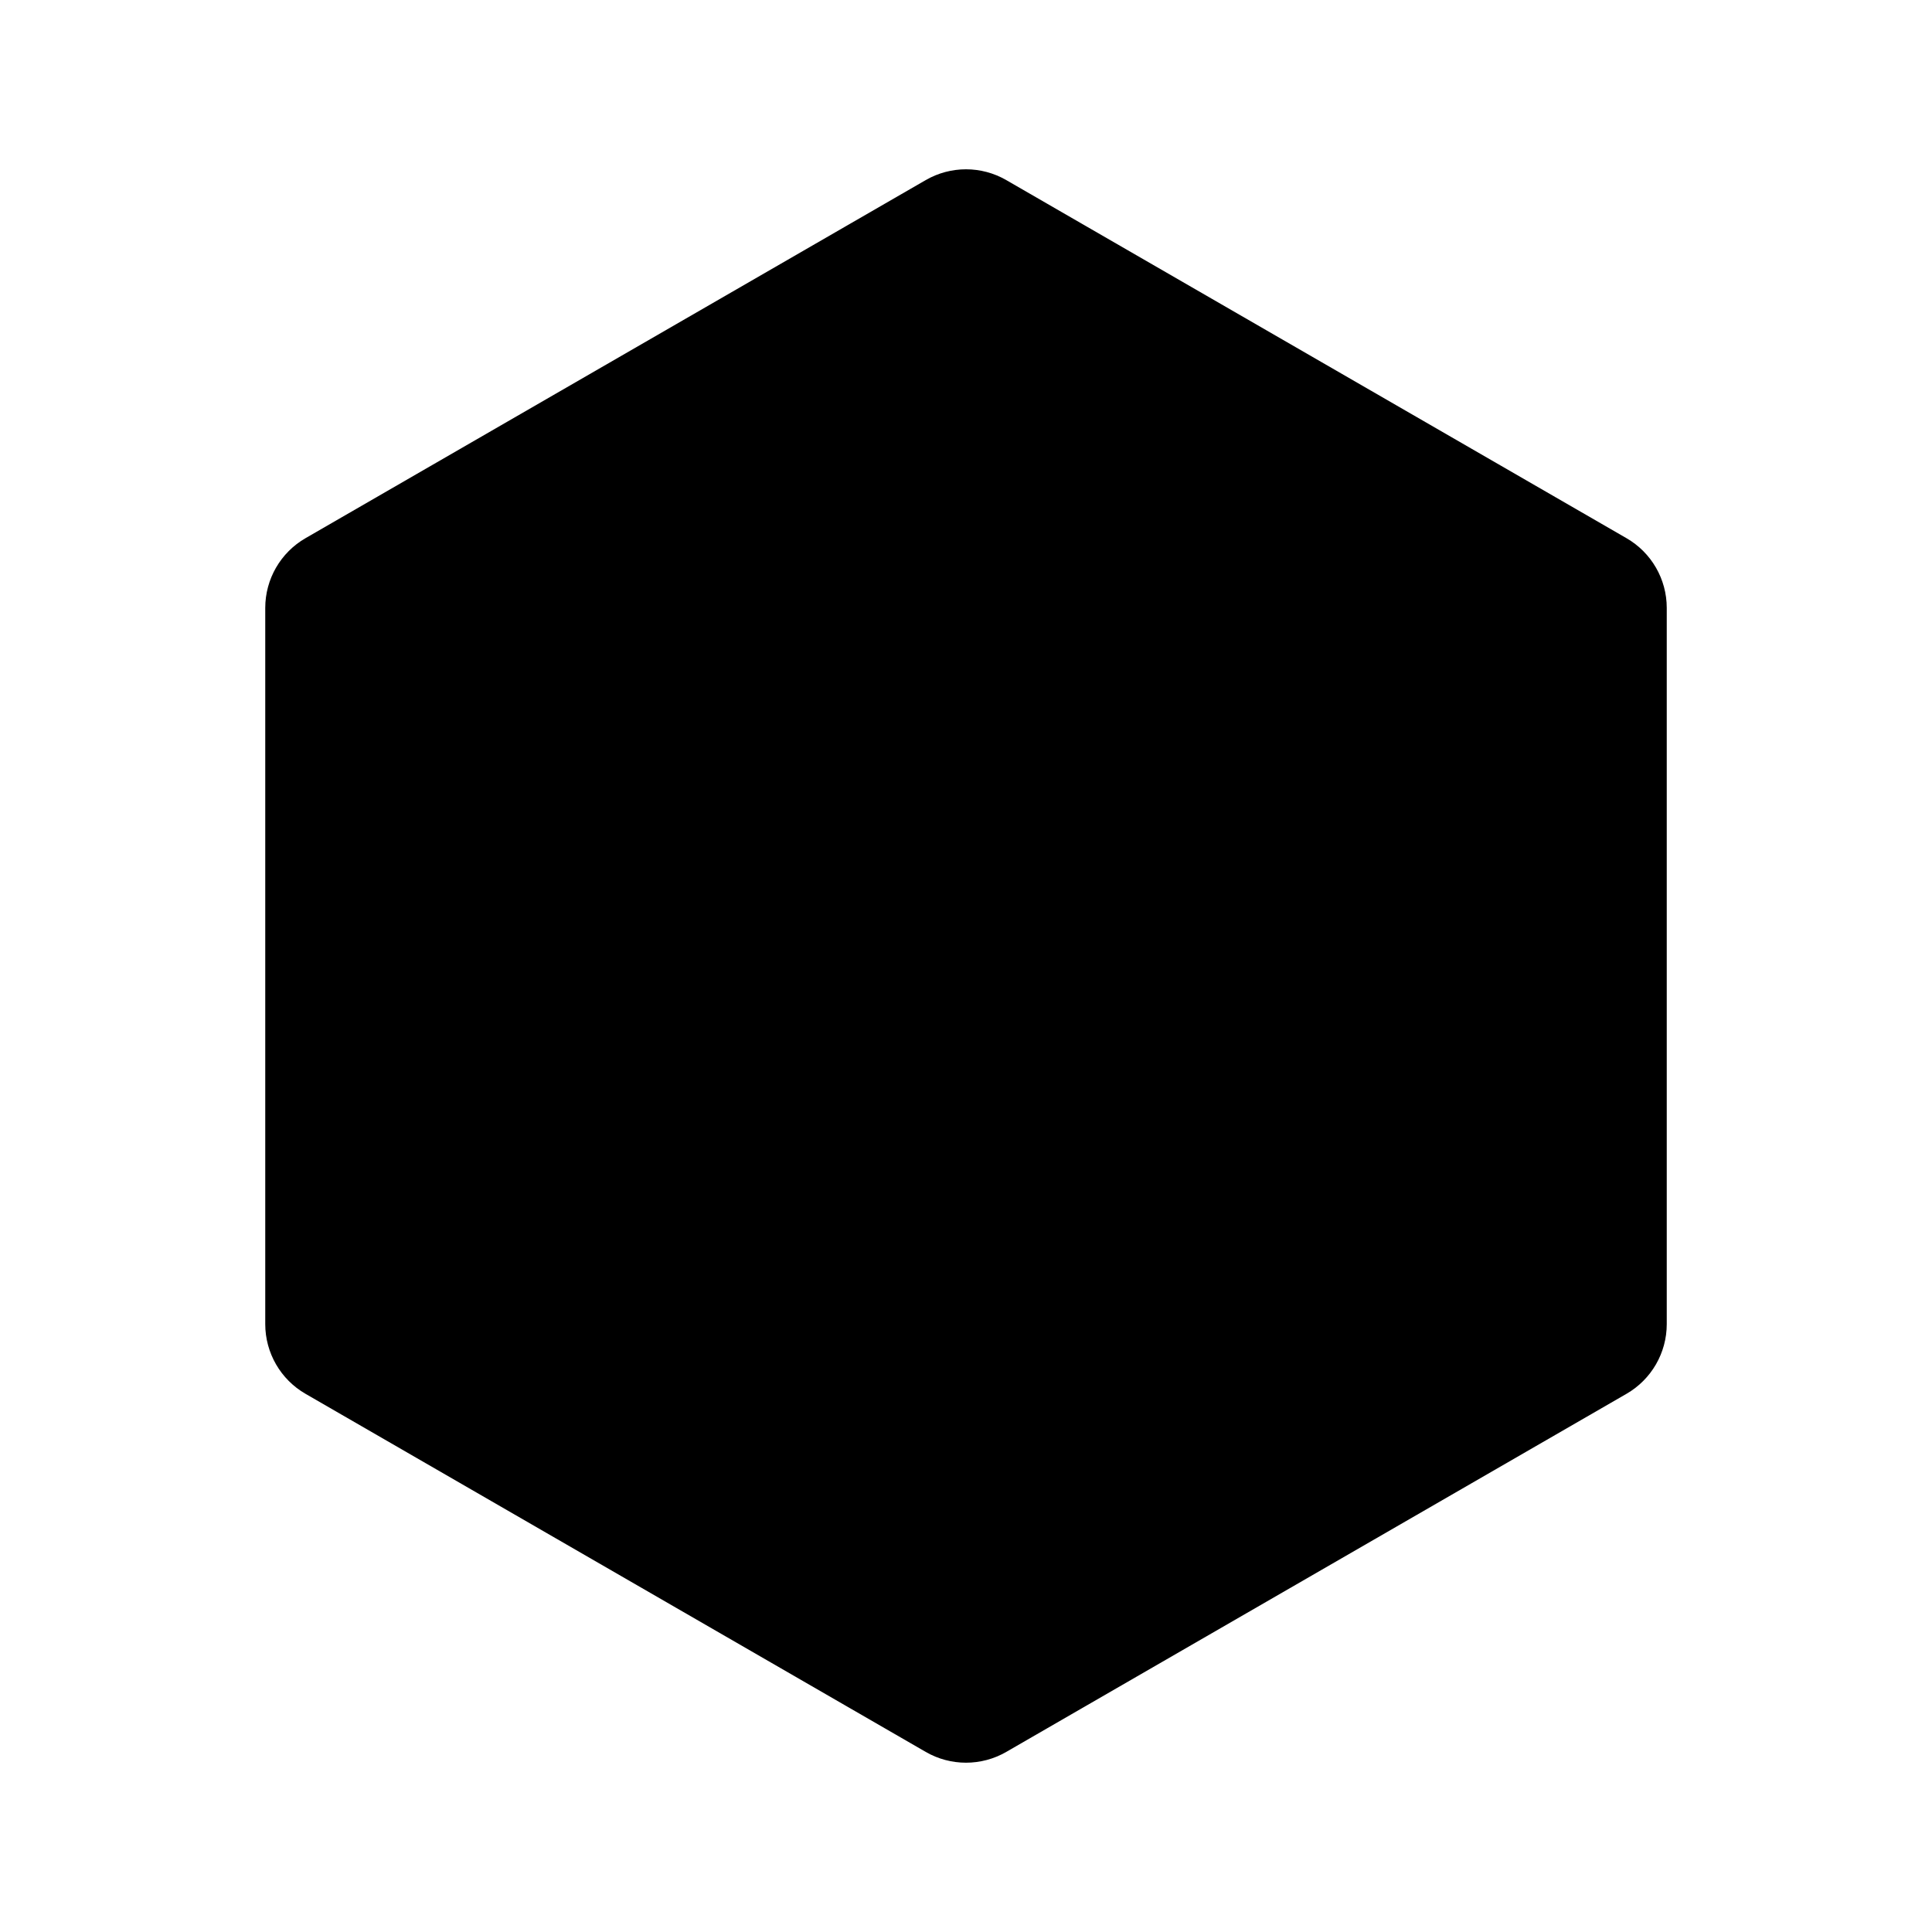
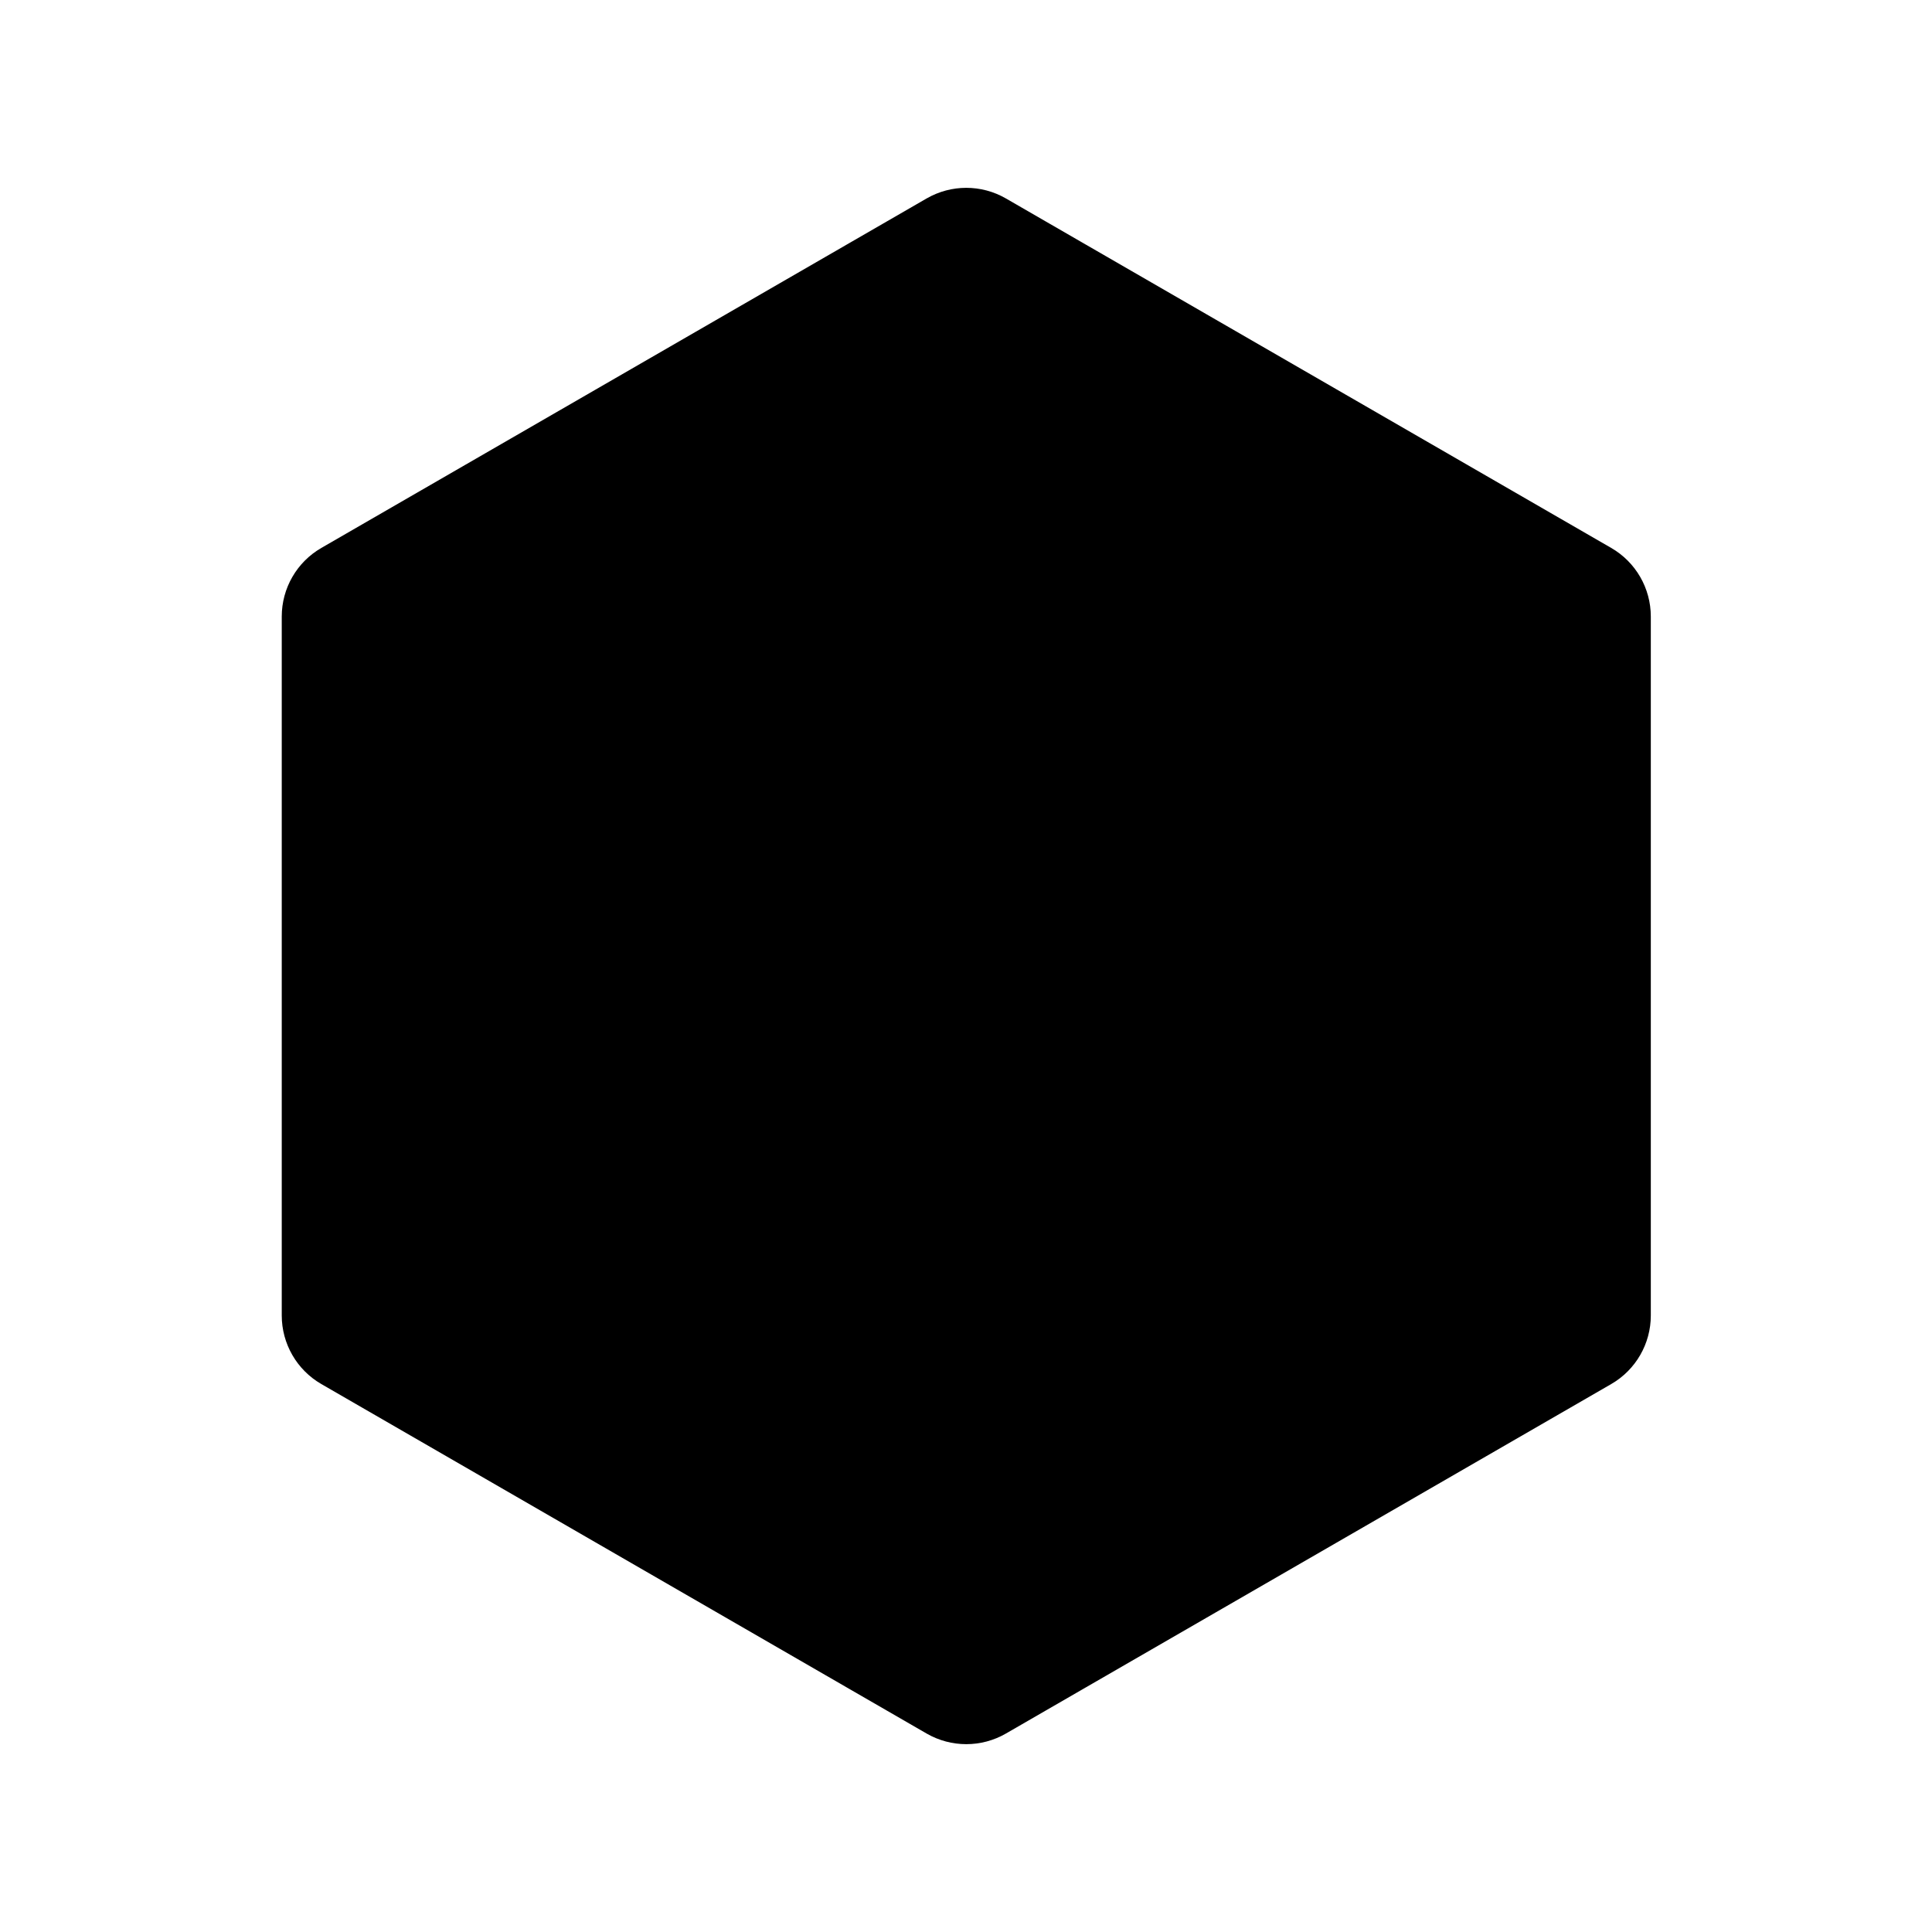
<svg xmlns="http://www.w3.org/2000/svg" id="emoji" viewBox="0 0 72 72">
+   <g id="line-supplement">
+     <path fill="#000" d="M35.034 8.261C35.639 7.913 36.382 7.913 36.986 8.261L59.545 21.286C60.149 21.634 60.521 22.279 60.521 22.976V49.024C60.521 49.721 60.149 50.366 59.545 50.714L36.986 63.739C36.382 64.087 35.639 64.087 35.034 63.739L12.476 50.714C11.872 50.366 11.5 49.721 11.5 49.024V22.976C11.5 22.279 11.872 21.634 12.476 21.286L35.034 8.261Z" />
+   </g>
  <g id="line">
-     <path stroke="#000000" stroke-width="2" d="M35,7.577 C35.619,7.22 36.381,7.22 37,7.577 L60.115,20.923 C60.734,21.28 61.115,21.94 61.115,22.655 L61.115,49.345 C61.115,50.06 60.734,50.72 60.115,51.077 L37,64.423 C36.381,64.78 35.619,64.78 35,64.423 L11.885,51.077 C11.266,50.72 10.885,50.06 10.885,49.345 L10.885,22.655 C10.885,21.94 11.266,21.28 11.885,20.923 L35,7.577 z" />
+     <path fill="none" stroke="#000" stroke-width="2" d="M35.034 8.261C35.639 7.913 36.382 7.913 36.986 8.261L59.545 21.286C60.149 21.634 60.521 22.279 60.521 22.976V49.024C60.521 49.721 60.149 50.366 59.545 50.714L36.986 63.739C36.382 64.087 35.639 64.087 35.034 63.739L12.476 50.714C11.872 50.366 11.5 49.721 11.5 49.024V22.976C11.5 22.279 11.872 21.634 12.476 21.286L35.034 8.261Z" />
  </g>
</svg>
